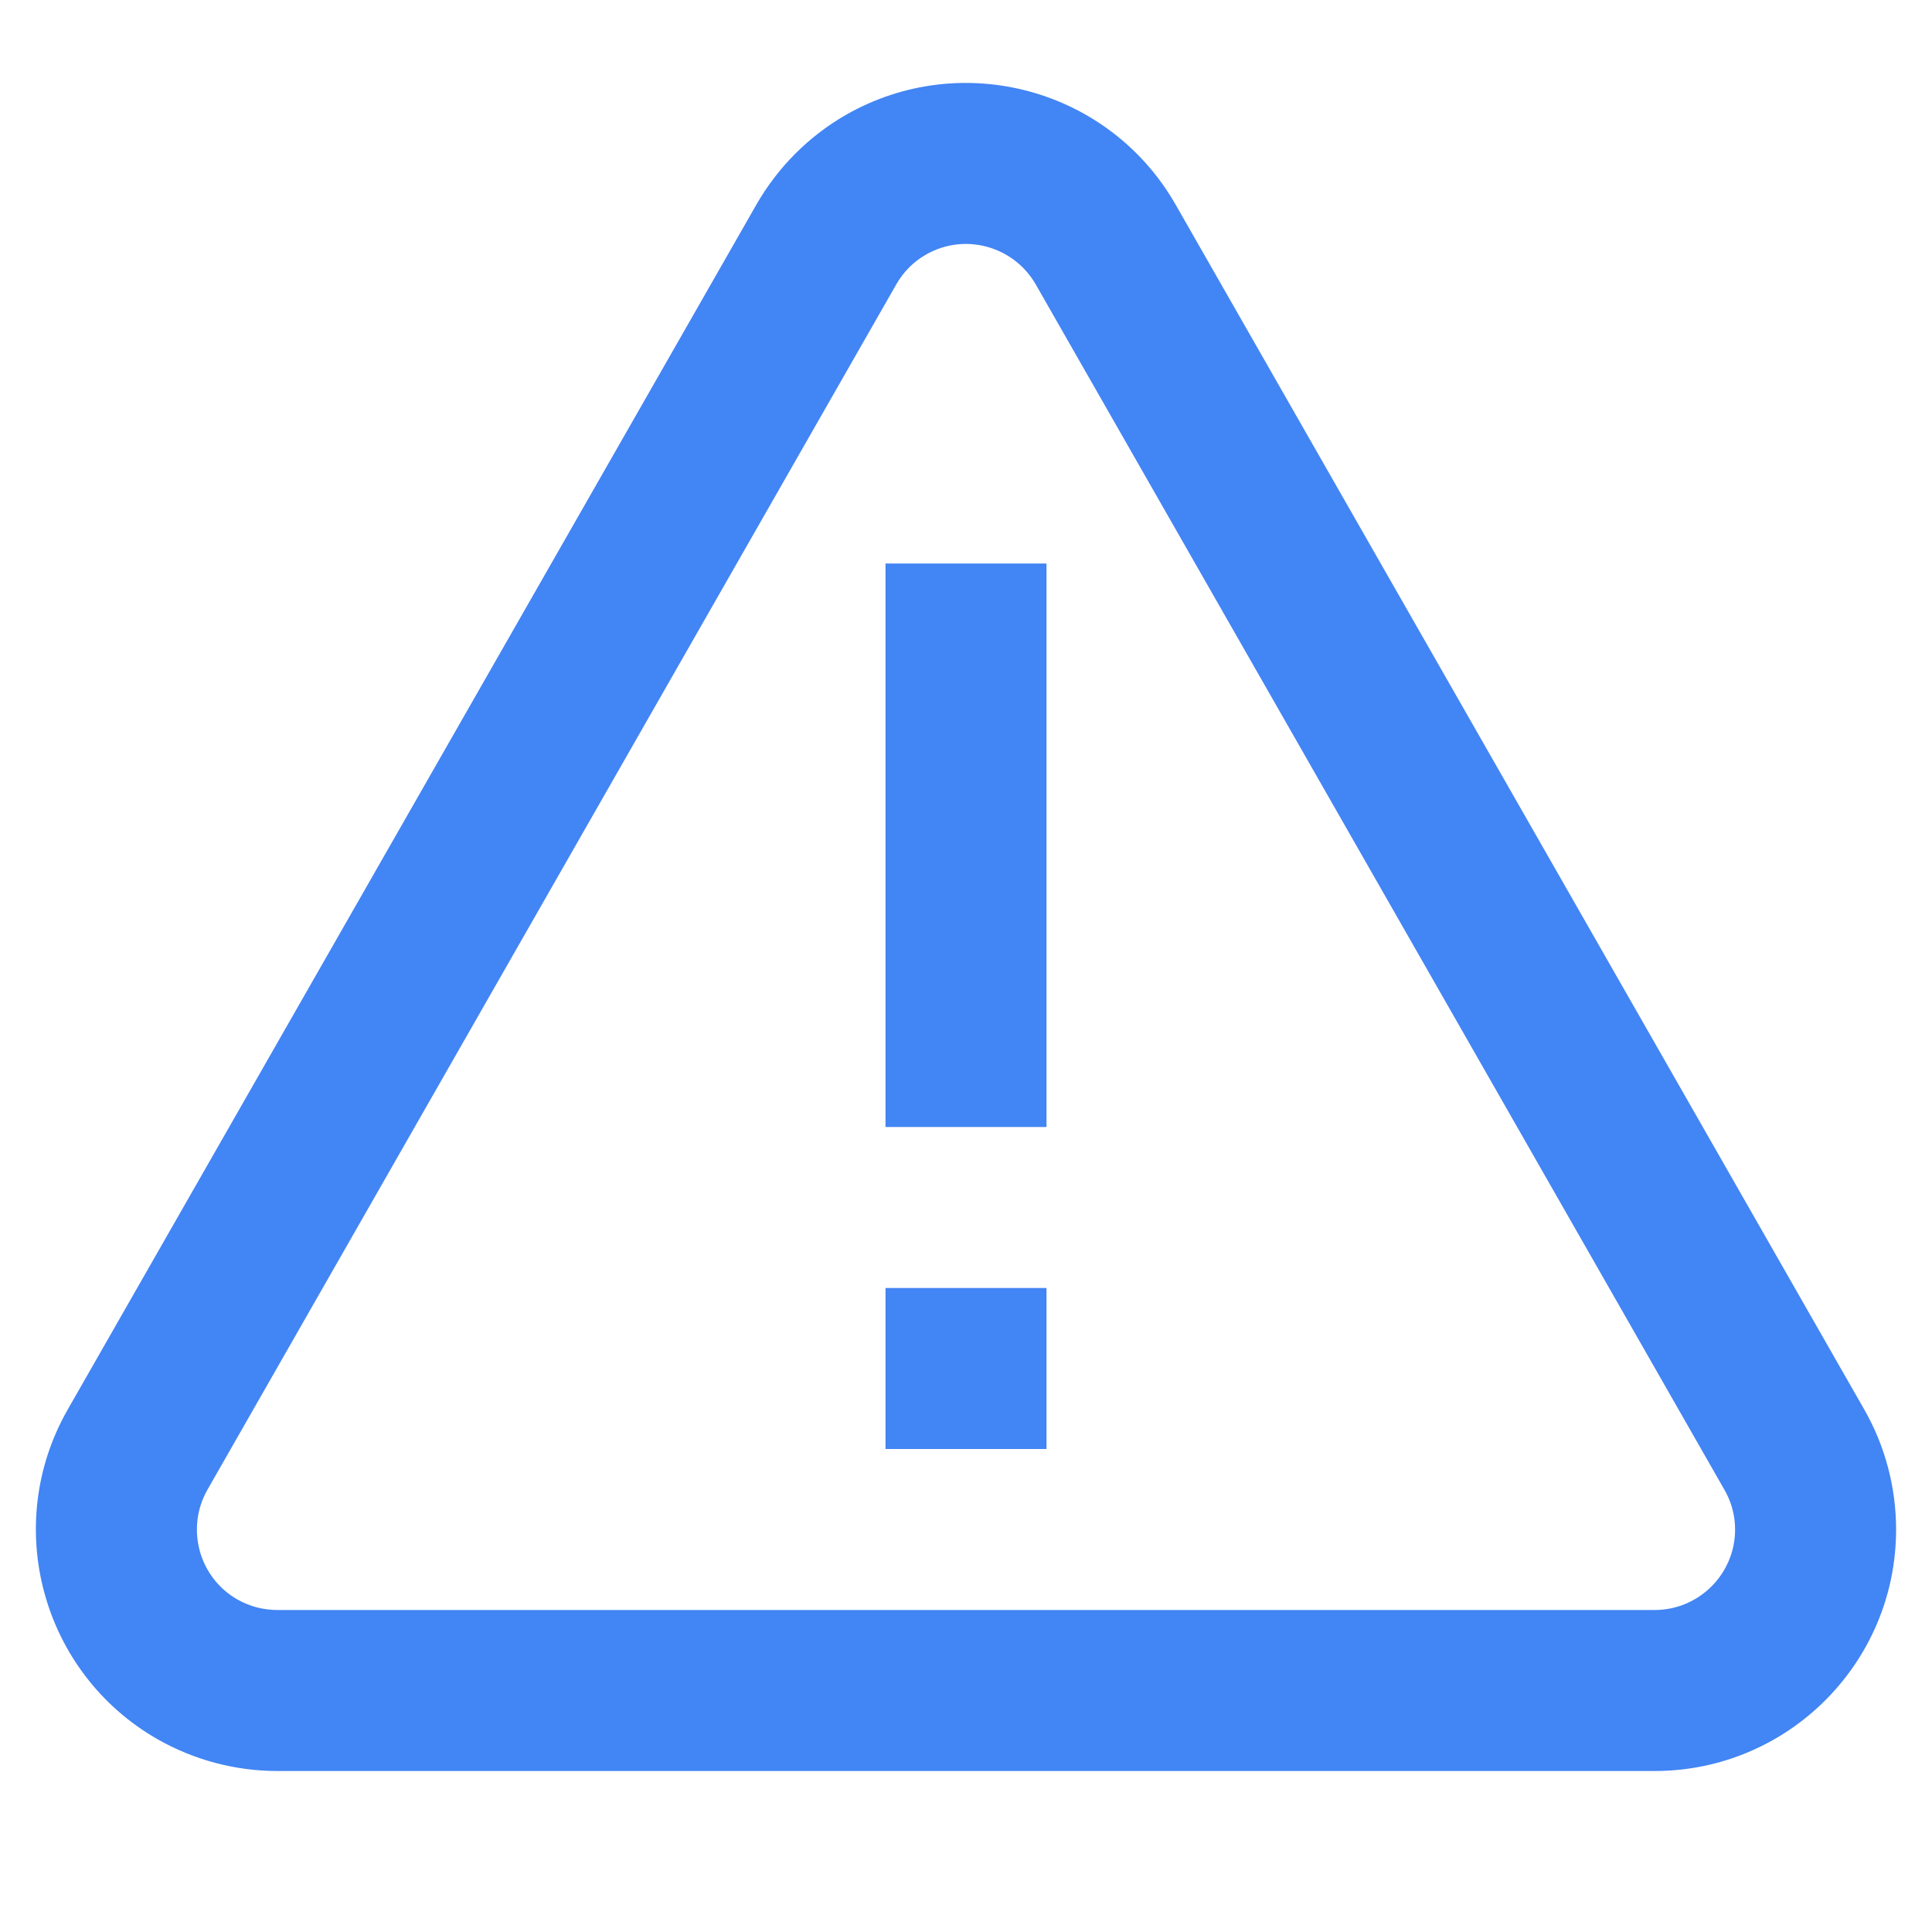
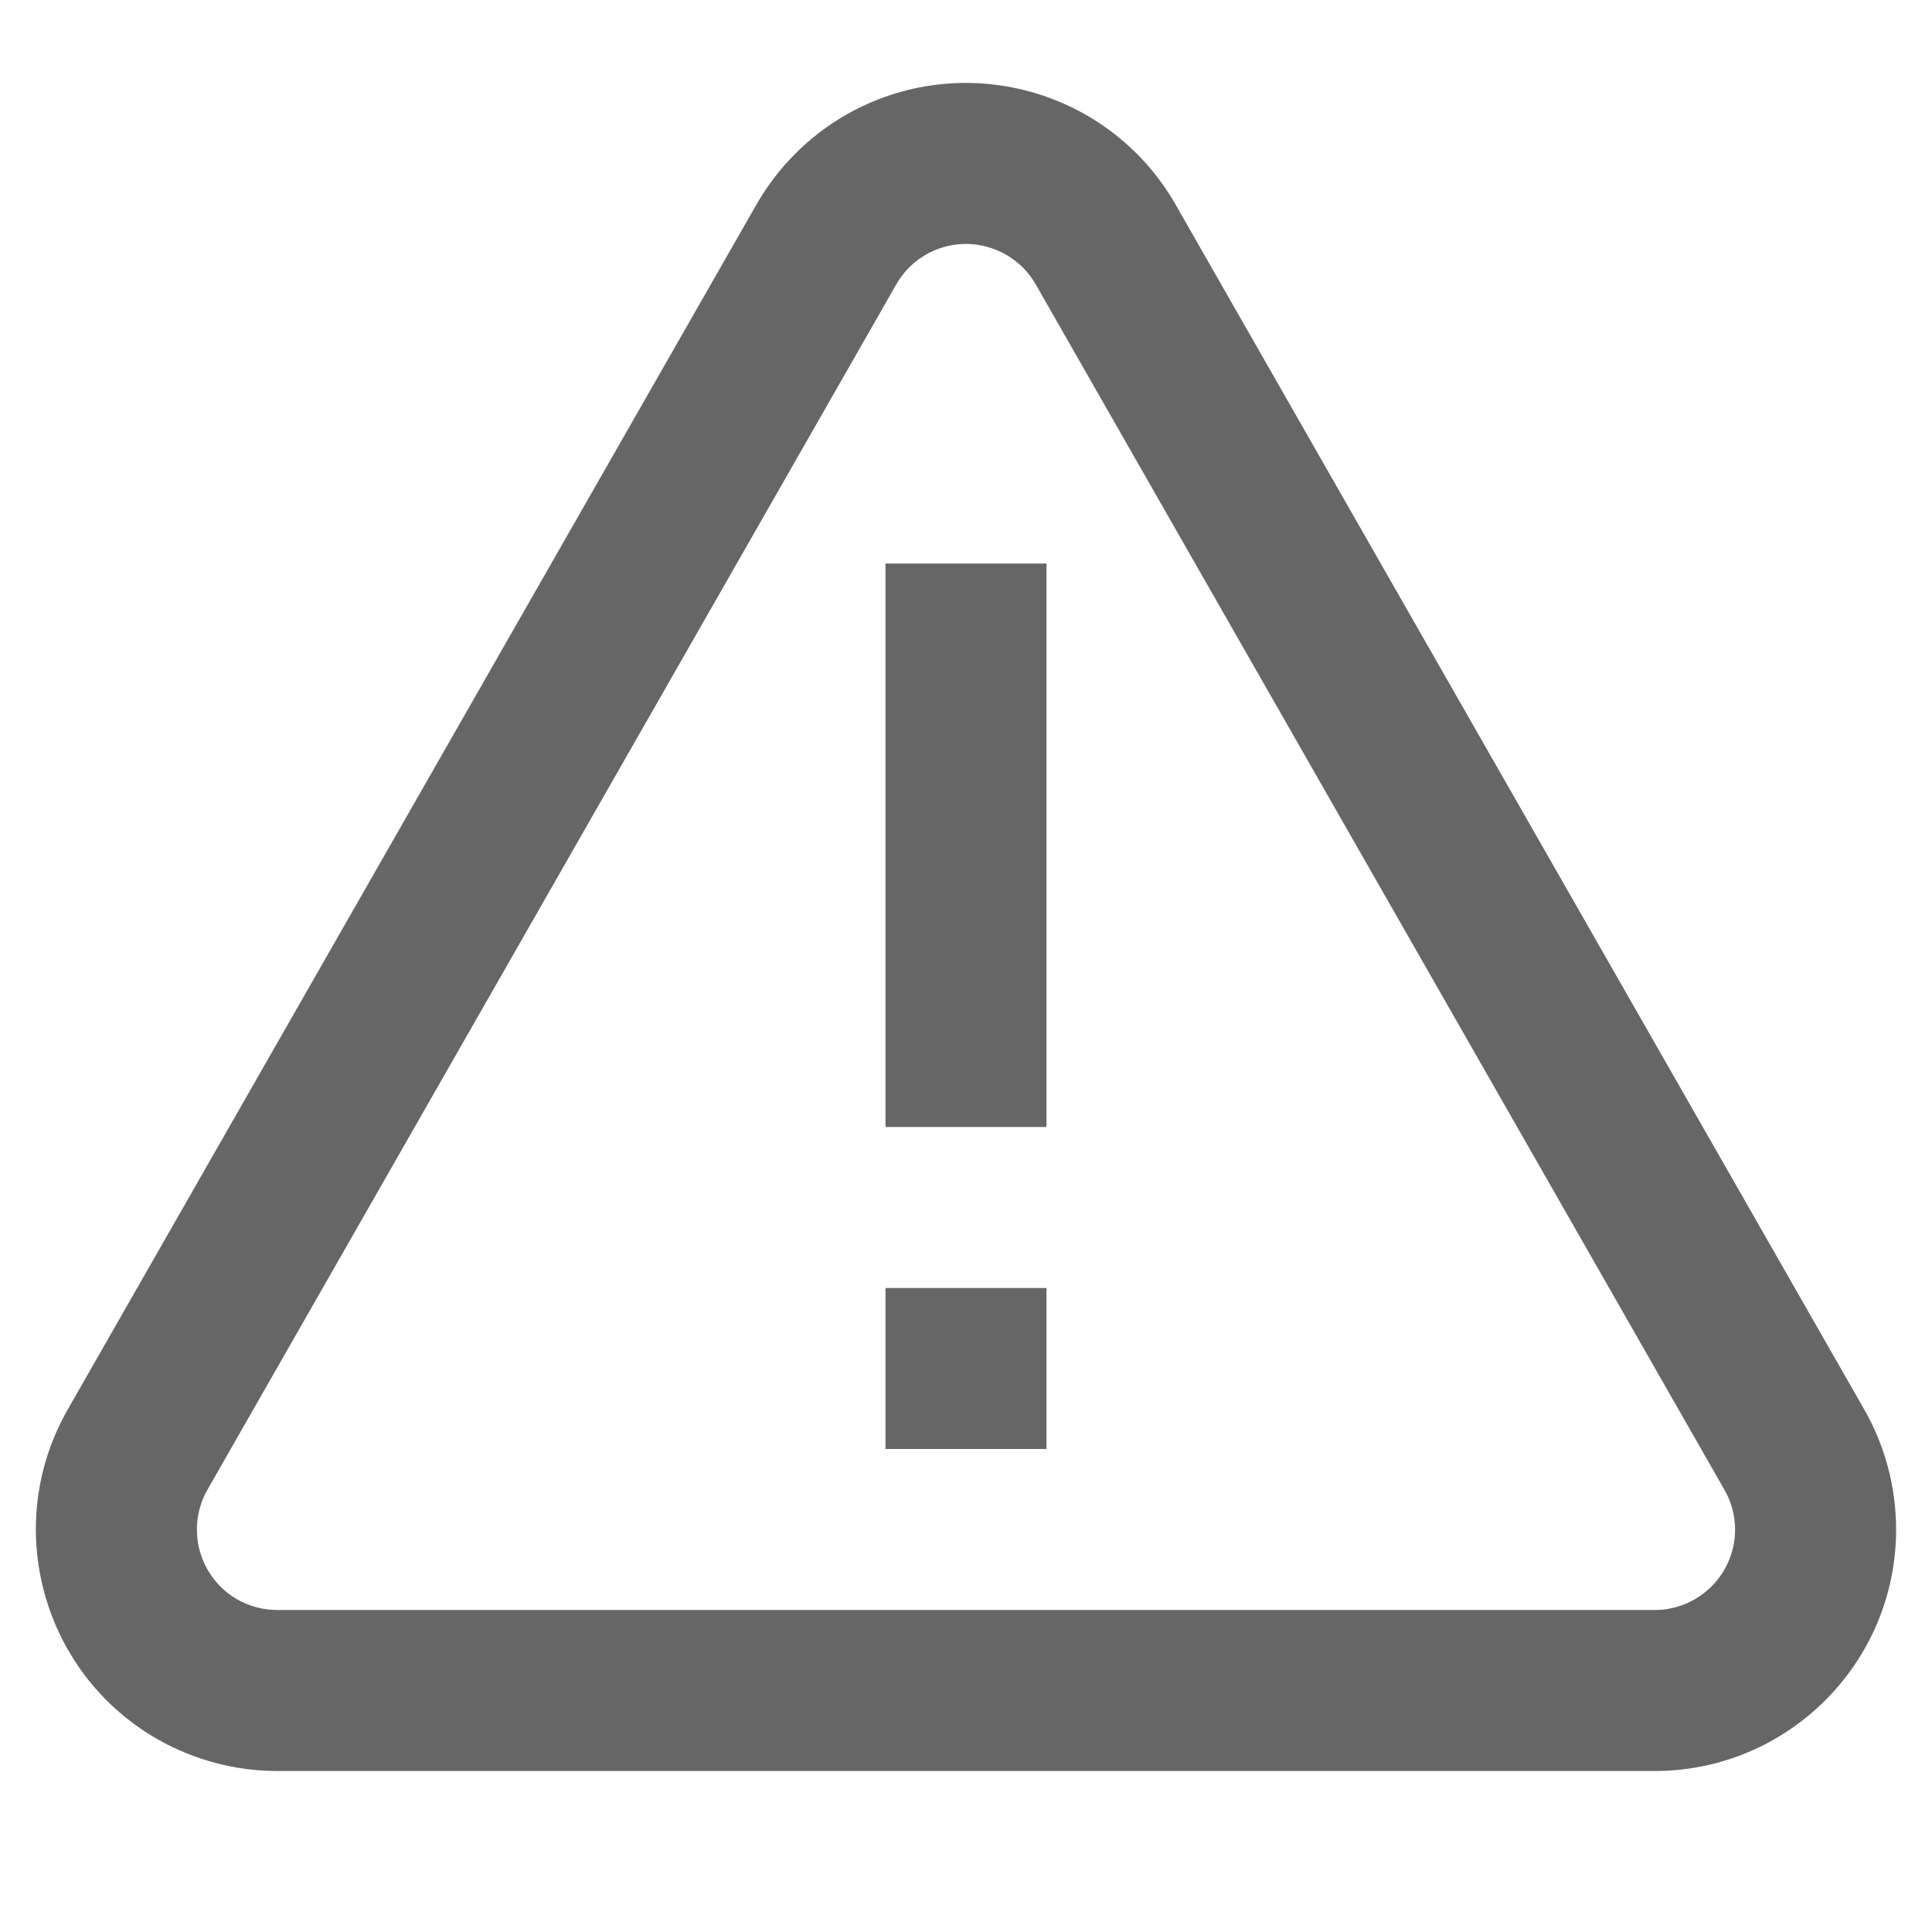
<svg xmlns="http://www.w3.org/2000/svg" width="12" height="12" viewBox="0 0 12 12" fill="none">
-   <path d="M5.255 0.713C5.975 0.302 6.891 0.552 7.302 1.271L11.58 8.756C11.709 8.982 11.777 9.239 11.777 9.5C11.777 10.328 11.105 11 10.277 11H1.723C1.462 11 1.206 10.932 0.979 10.803C0.26 10.392 0.01 9.475 0.42 8.756L4.698 1.271C4.831 1.039 5.023 0.846 5.255 0.713ZM6.434 1.768C6.297 1.528 5.991 1.444 5.752 1.581C5.674 1.625 5.61 1.69 5.566 1.768L1.289 9.252C1.152 9.492 1.235 9.798 1.475 9.935C1.551 9.978 1.636 10 1.723 10H10.277C10.553 10 10.777 9.776 10.777 9.5C10.777 9.413 10.754 9.327 10.71 9.252L6.434 1.768ZM6.5 9H5.5V8H6.5V9ZM6.5 7H5.5V3.5H6.5V7Z" fill="#4285F4" />
+   <path d="M5.255 0.713C5.975 0.302 6.891 0.552 7.302 1.271L11.58 8.756C11.709 8.982 11.777 9.239 11.777 9.5C11.777 10.328 11.105 11 10.277 11H1.723C1.462 11 1.206 10.932 0.979 10.803C0.26 10.392 0.01 9.475 0.42 8.756L4.698 1.271C4.831 1.039 5.023 0.846 5.255 0.713ZM6.434 1.768C6.297 1.528 5.991 1.444 5.752 1.581C5.674 1.625 5.61 1.69 5.566 1.768L1.289 9.252C1.152 9.492 1.235 9.798 1.475 9.935C1.551 9.978 1.636 10 1.723 10H10.277C10.553 10 10.777 9.776 10.777 9.5C10.777 9.413 10.754 9.327 10.71 9.252L6.434 1.768ZM6.5 9H5.5V8H6.5V9ZM6.5 7H5.5V3.5H6.5V7Z" fill="#666666" />
</svg>
